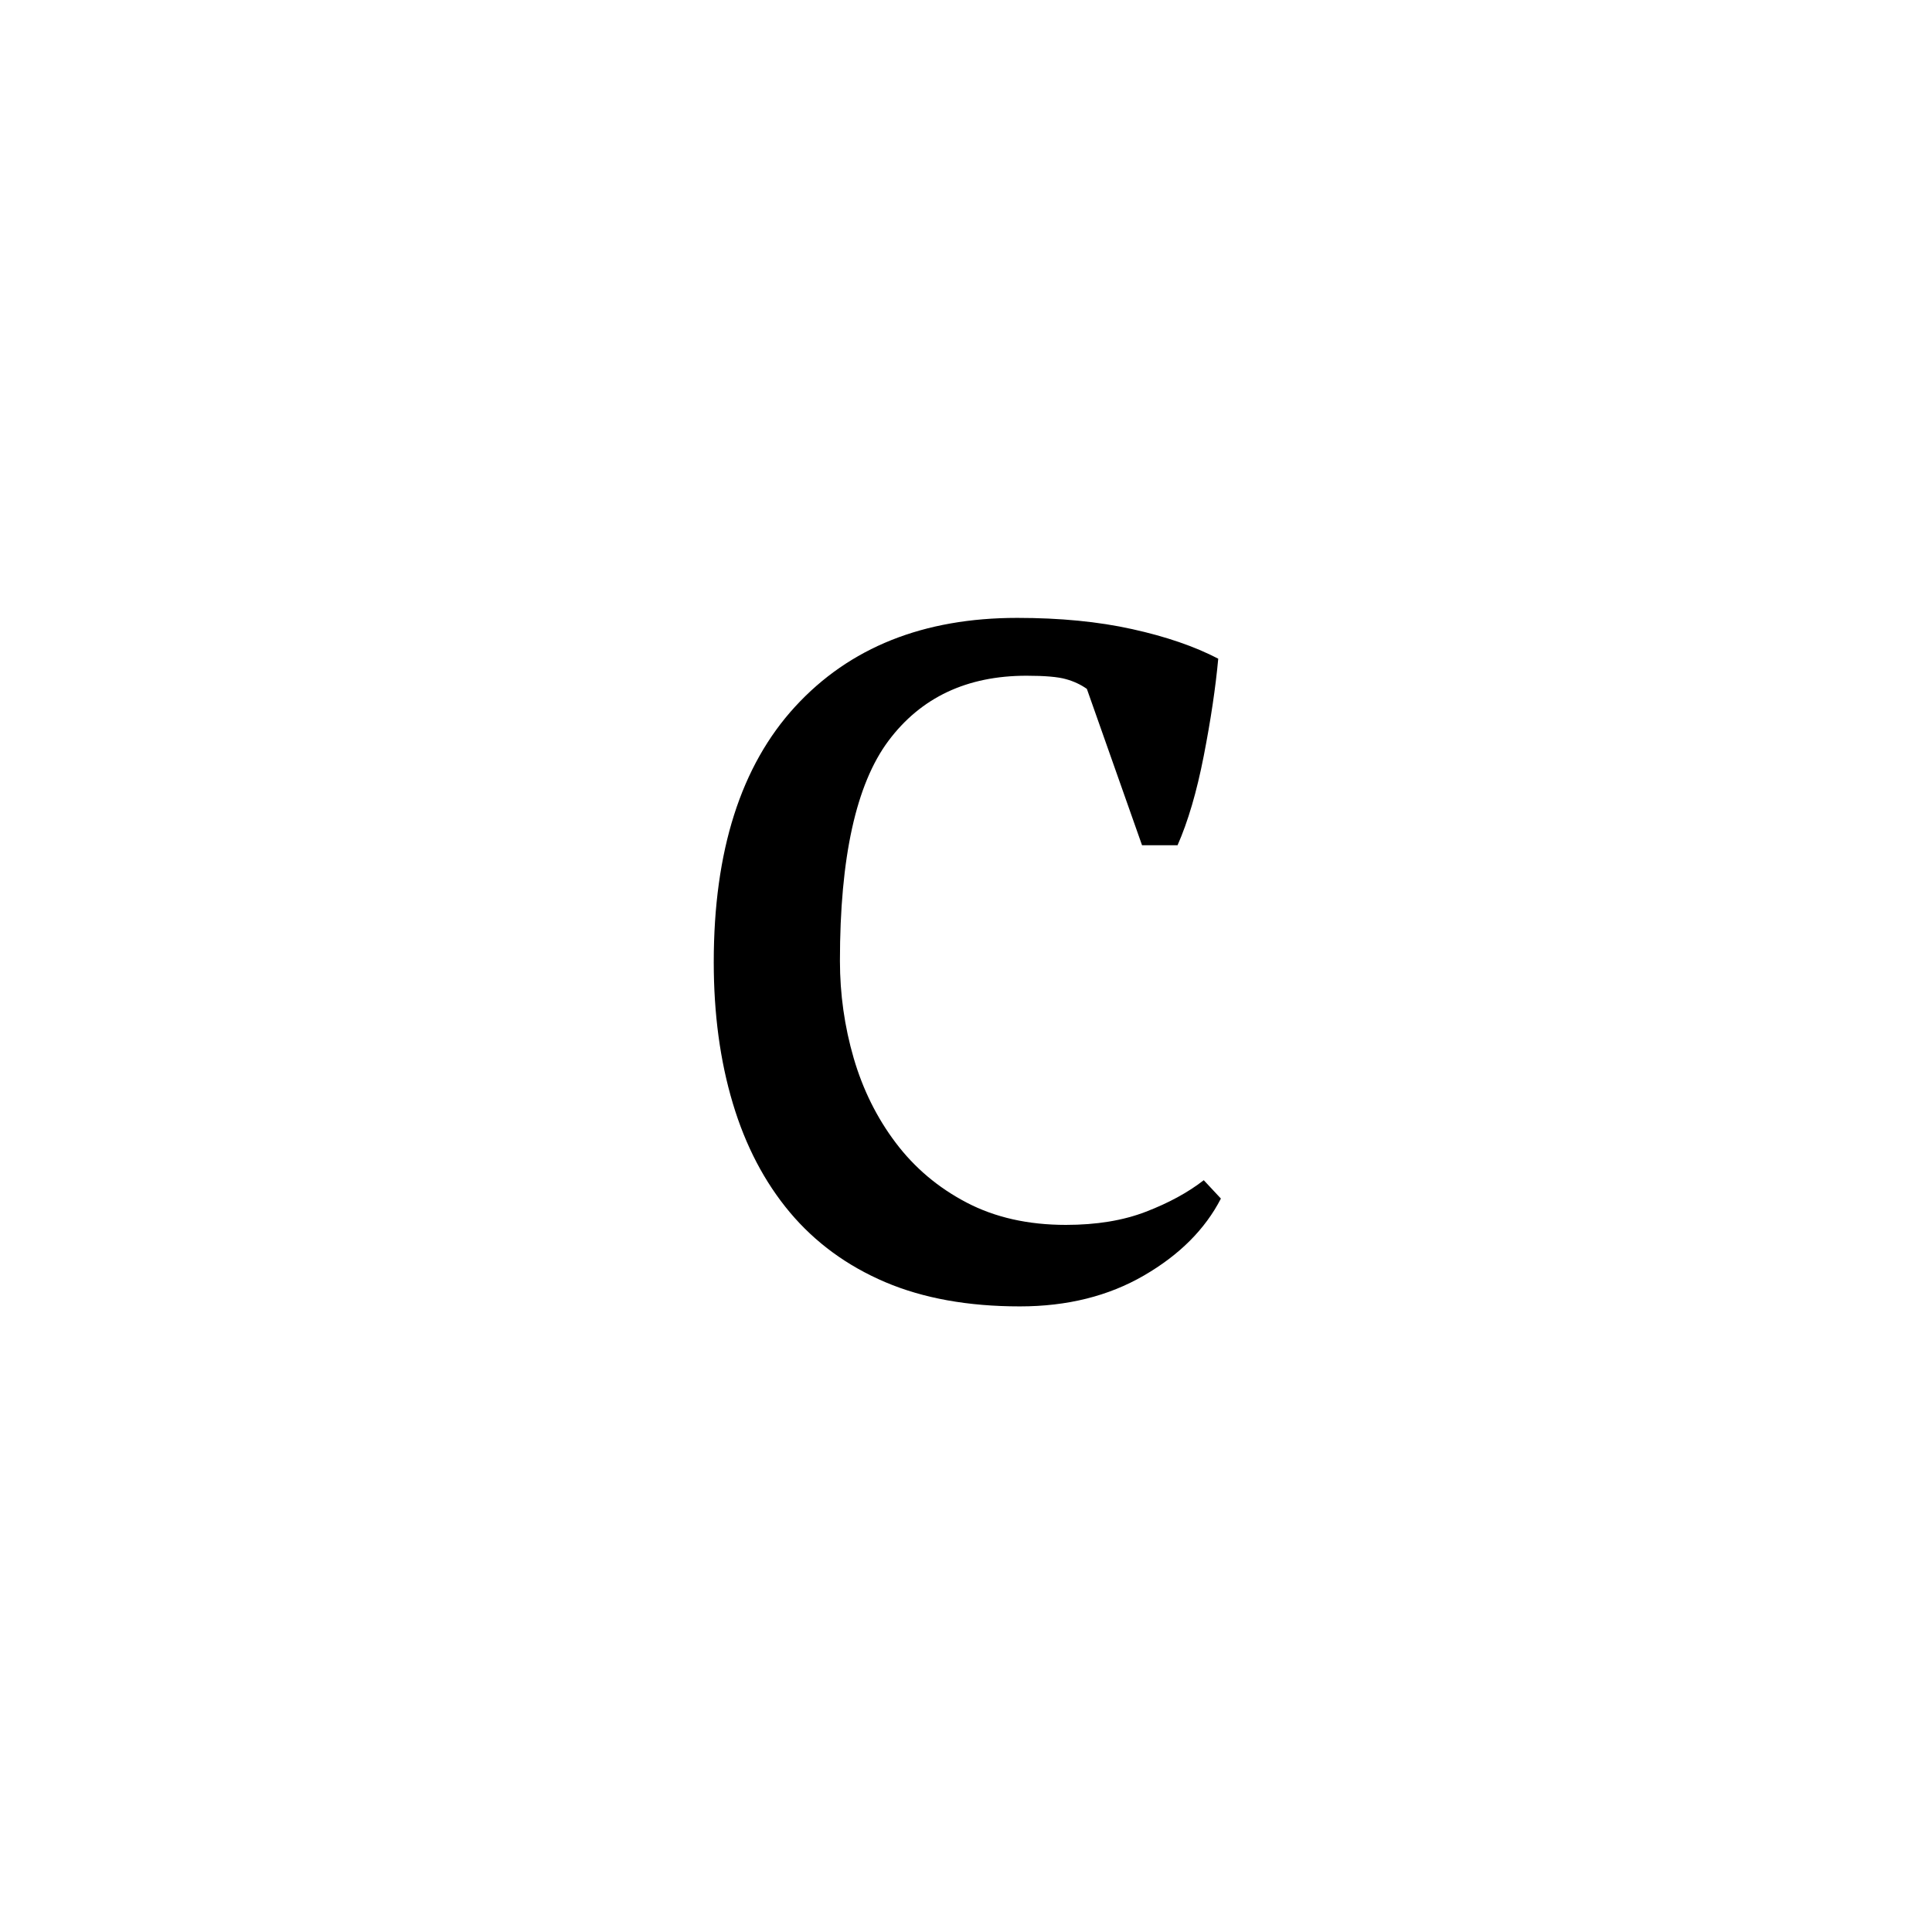
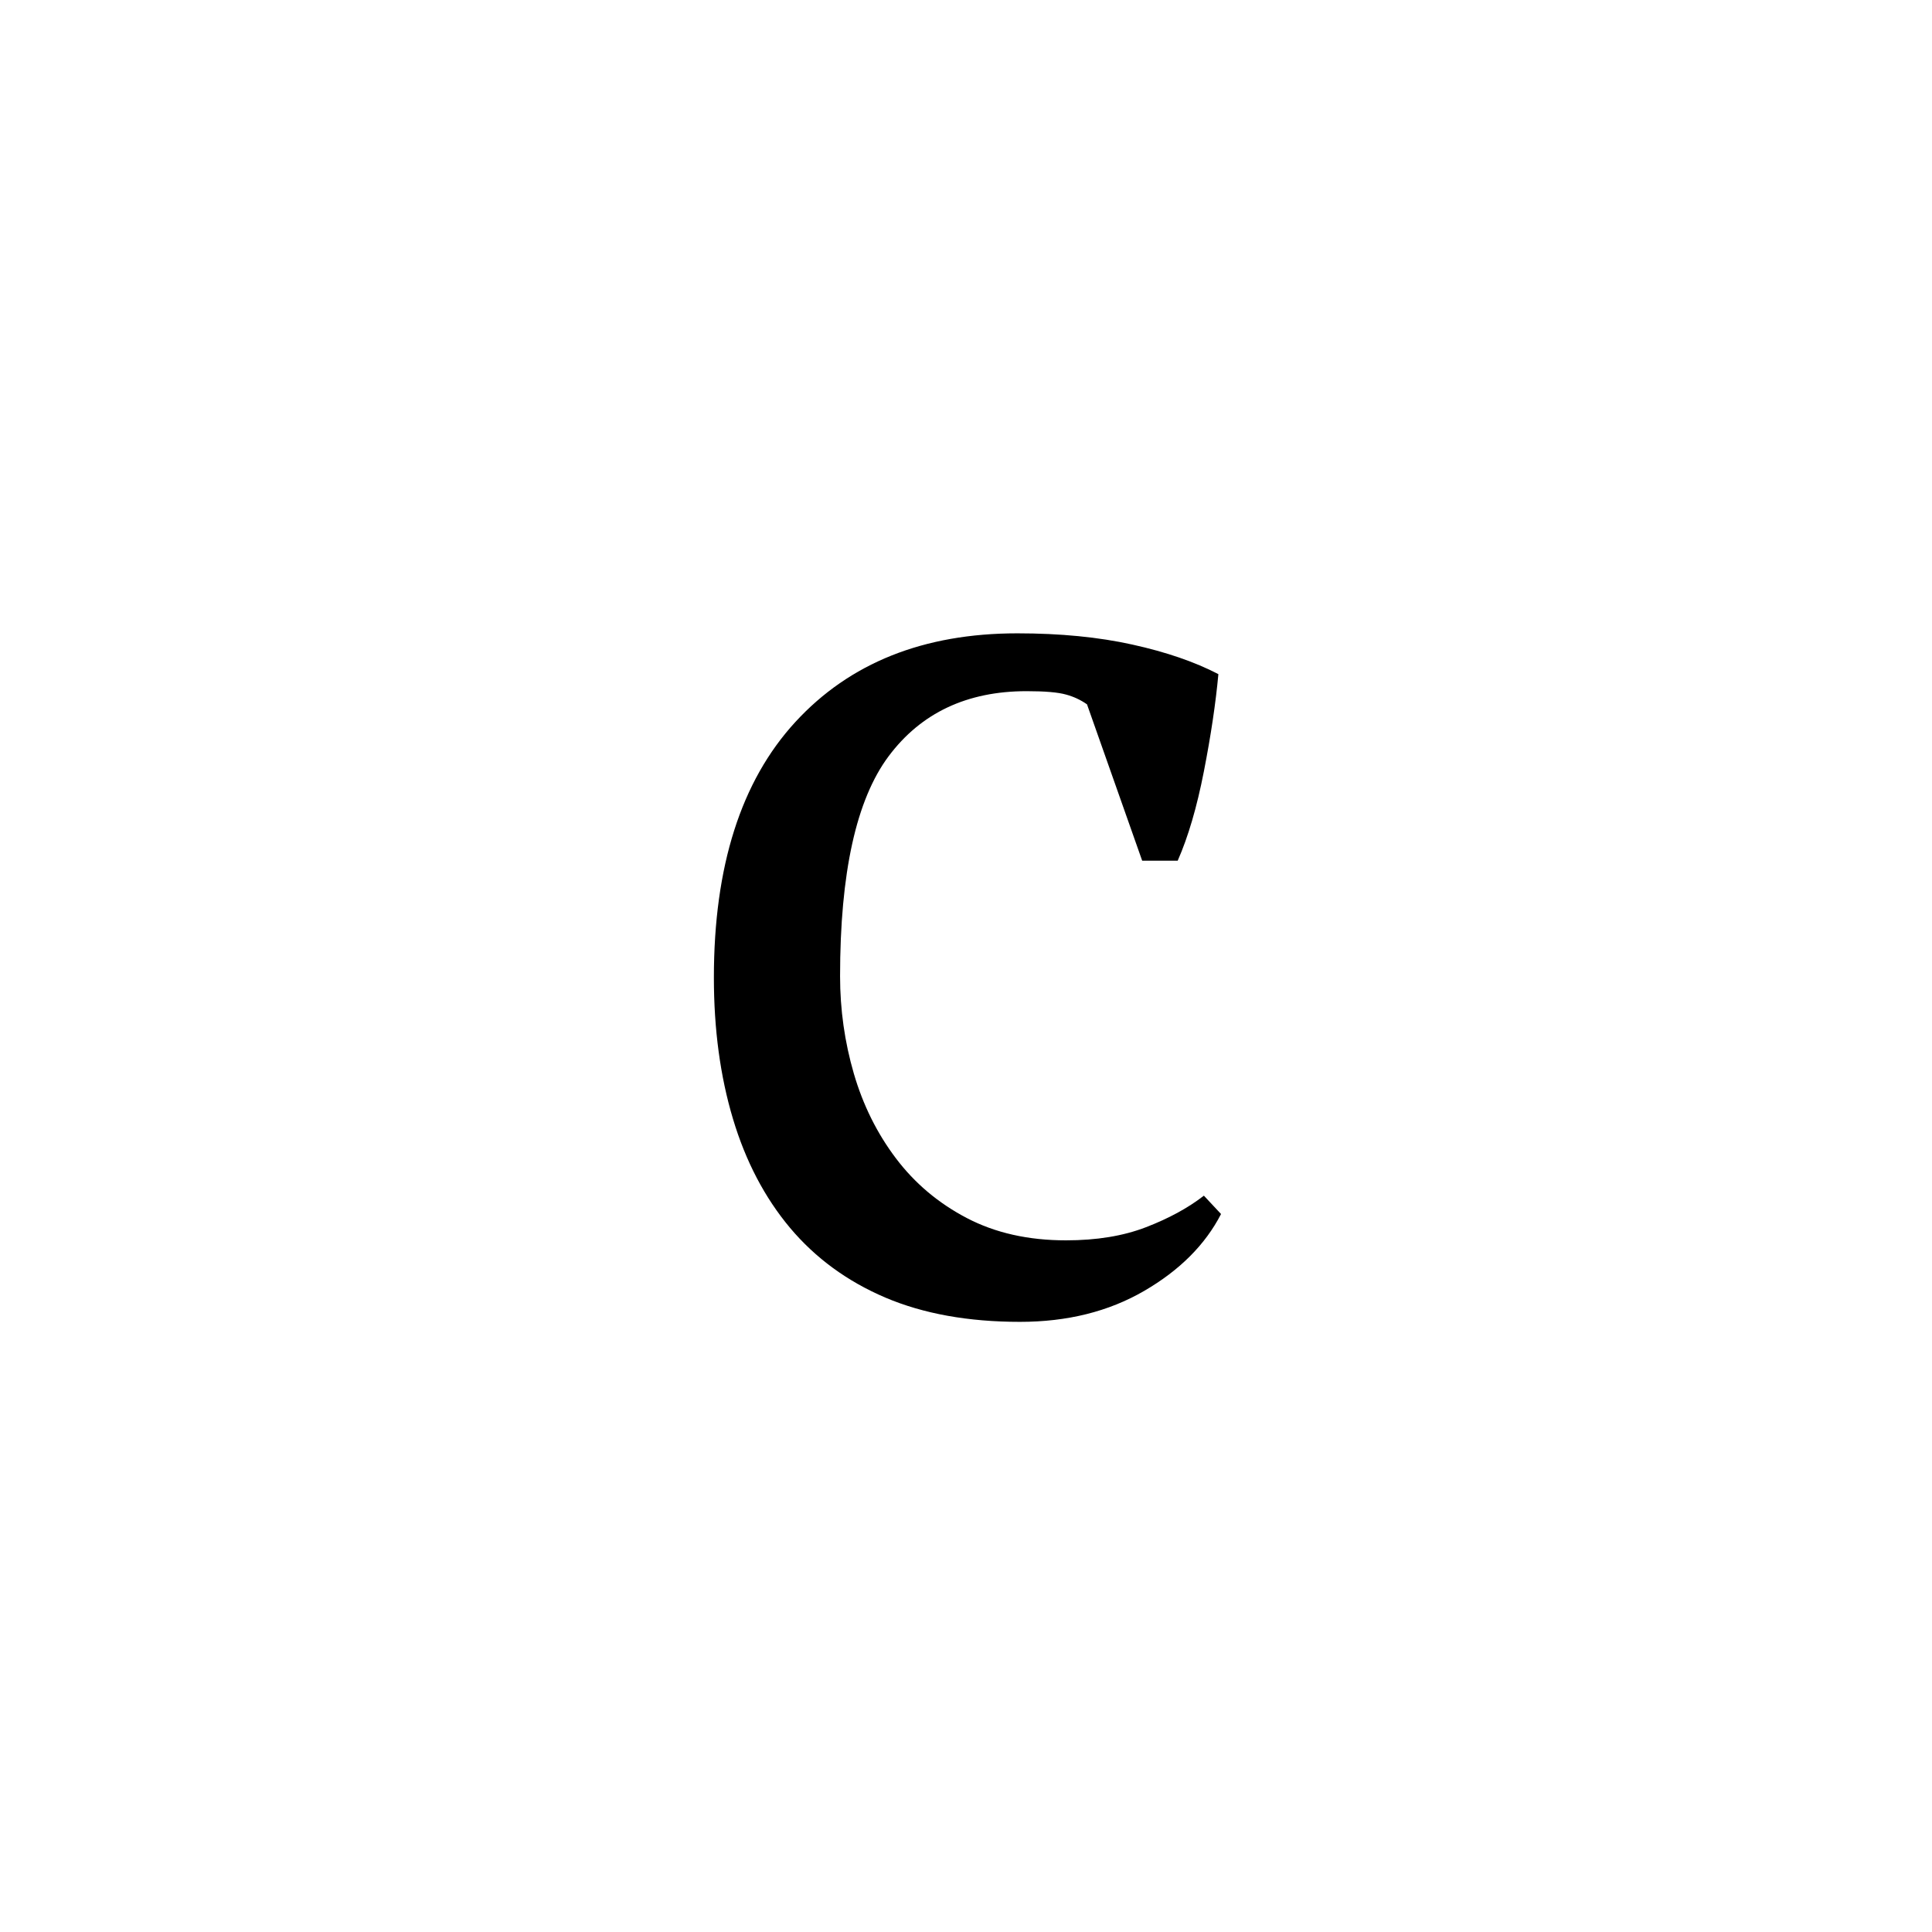
<svg xmlns="http://www.w3.org/2000/svg" xmlns:xlink="http://www.w3.org/1999/xlink" enable-background="new 0 0 250 250" height="250px" viewBox="0 0 250 250" width="250px" x="0px" xml:space="preserve" y="0px">
  <defs>
-     <symbol overflow="visible">
-       <path d="M8.5-119H119V0H8.5zm88.406 8.5L63.75-73.61 30.594-110.5l-8.5 8.5 33.5 37.406-33.5 37.39 8.5 8.5 33.156-36.89 33.156 36.89 8.5-8.5-33.672-37.39L105.406-102zm-69.36 98.938h-5.952v1.187h2.203v5.953h1.53v-5.953h2.22zM46.064-9.86h-.33c-.116 0-.23-.054-.342-.17-.46 0-.968.28-1.53.842v-.67H42.67v5.436h1.36v-3.39c.343-.57.738-.86 1.187-.86.225 0 .456.06.686.172zm.86-1.187c0 .563.222.844.67.844.57 0 .86-.223.86-.672 0-.57-.29-.86-.86-.86-.448 0-.67.23-.67.688zm0 6.625h1.53V-9.86h-1.53zm2.546-4.25h.843v4.25h1.374v-4.25h1.36V-9.86h-1.36c0-.226.05-.398.157-.515.113-.113.285-.172.515-.172h1.015l.172-1.015c0-.114-.227-.172-.672-.172h-1.53c-.118 0-.29.09-.517.265-.23.17-.344.31-.344.423-.117.23-.172.512-.172.844v.344h-.843zm6.796 1.016c0 2.836 1.304 4.25 3.922 4.25 1.238 0 2.226-.336 2.968-1.016.74-.676 1.11-1.754 1.11-3.234 0-2.602-1.36-3.907-4.08-3.907-1.135 0-2.073.344-2.81 1.032-.743.678-1.11 1.635-1.11 2.874zm1.187 0c0-1.926.91-2.89 2.734-2.89 1.915 0 2.876.964 2.876 2.89 0 2.043-.96 3.062-2.876 3.062-1.824 0-2.734-1.02-2.734-3.062zm3.922.86c-.23.116-.46.17-.688.17-.562 0-.843-.343-.843-1.03 0-.446.28-.672.843-.672h.516l.5-.86c-.45-.218-.953-.328-1.516-.328-1.136 0-1.703.62-1.703 1.86 0 1.48.567 2.218 1.703 2.218.563 0 1.067-.113 1.516-.343zm6.97 2.202h1.53V-6.97h.844c.788 0 1.5-.163 2.124-.5.625-.343.937-.968.937-1.874 0-1.133-.343-1.816-1.03-2.047-.68-.227-1.414-.344-2.203-.344h-2.203zm2.374-5.953c1.018 0 1.53.344 1.53 1.03 0 .68-.14 1.048-.422 1.11-.28.055-.71.08-1.28.08h-.673v-2.22zm4.077 1.875c.344-.113.656-.195.937-.25.282-.062.594-.094.938-.094.562 0 .844.29.844.86v.344c-.118 0-.23-.024-.344-.08-.106-.06-.274-.092-.5-.092-1.7 0-2.547.68-2.547 2.03 0 1.024.563 1.532 1.688 1.532.8 0 1.367-.336 1.703-1.016l.515.844h1.19c-.118-.113-.173-.566-.173-1.36v-2.202c0-1.364-.68-2.047-2.03-2.047-.576 0-1.09.09-1.548.265-.45.168-.79.31-1.017.422zM76.5-5.61c-.563 0-.844-.28-.844-.843 0-.457.336-.688 1.016-.688.226 0 .394.03.5.093.113.055.226.078.344.078v.517c-.118.562-.454.844-1.016.844zm7.484-4.42c-.23-.115-.515-.173-.86-.173-.56 0-.96.34-1.186 1.015h-.172l-.172-.843h-1.188v5.436h1.53v-3.39c0-.57.396-.86 1.19-.86.112 0 .17.03.17.094 0 .055.056.078.173.078h.17zm.844 1.358c1.133-.226 1.758-.344 1.875-.344.676 0 1.016.29 1.016.86v.344c-.232 0-.404-.024-.517-.08-.105-.06-.273-.092-.5-.092-1.7 0-2.547.68-2.547 2.03 0 1.024.563 1.532 1.688 1.532.906 0 1.53-.336 1.875-1.016h.17l.172.844h1.188c-.117-.113-.172-.566-.172-1.36v-2.202c0-1.364-.68-2.047-2.03-2.047-.575 0-1.032.09-1.376.265-.336.168-.672.31-1.016.422zM86.53-5.61c-.56 0-.843-.28-.843-.843 0-.457.336-.688 1.016-.688.227 0 .395.03.5.093.113.055.285.078.516.078v.517c-.345.562-.743.844-1.19.844zm8.157-6.124h-6.124v1.187h2.39v5.953h1.36v-5.953h2.374zm1.704 1.703h-1.703l2.376 5.436c-.22.574-.5.86-.844.86l-.345-.172-.328 1.187c.1.118.44.173 1.016.173.79 0 1.414-.848 1.874-2.547l2.032-4.937h-1.532L97.92-6.97v1.017h-.172l-.172-1.016zm4.766 7.483h1.53v-2.22c.22.232.556.345 1.017.345 1.813 0 2.72-1.02 2.72-3.062 0-1.813-.743-2.72-2.22-2.72-.68 0-1.242.29-1.687.86h-.344L102-10.03h-.844zm2.72-6.47c.675 0 1.015.513 1.015 1.533 0 1.25-.51 1.875-1.53 1.875-.23 0-.454-.113-.672-.343v-2.03c0-.69.394-1.033 1.187-1.033zm7.64 3.064c-.22.23-.672.344-1.36.344-.906 0-1.36-.394-1.36-1.187h3.58v-1.187c0-1.477-.798-2.22-2.392-2.22-1.812 0-2.718 1.024-2.718 3.063 0 1.812.906 2.718 2.718 2.718.907 0 1.586-.223 2.047-.672zm-1.532-3.063c.8 0 1.145.403 1.032 1.204h-2.22c0-.8.395-1.204 1.188-1.204zM15.64-4.594h1.532V-6.97h.844c.79 0 1.5-.163 2.125-.5.626-.343.938-.968.938-1.874 0-1.133-.34-1.816-1.015-2.047-.68-.227-1.418-.344-2.22-.344h-2.202zm2.376-5.953c1.02 0 1.53.344 1.53 1.03 0 .68-.14 1.048-.42 1.11-.282.055-.712.08-1.282.08h-.672v-2.22zM34-6.453c0 .562-.453.844-1.36.844-.343 0-.632-.023-.86-.077-.218-.063-.557-.208-1.014-.438l-.5 1.53c.445.118.836.204 1.172.267.343.055.8.078 1.375.078 1.812 0 2.718-.79 2.718-2.375 0-.57-.198-1-.593-1.28-.398-.282-.792-.505-1.187-.673-.398-.176-.797-.348-1.203-.516-.4-.164-.594-.422-.594-.765s.4-.515 1.203-.515c.332 0 .64.03.922.094.29.053.602.135.938.25l.343-1.36c-.45-.114-.844-.196-1.188-.25-.344-.063-.684-.094-1.016-.094-1.812 0-2.718.742-2.718 2.218 0 .563.195.993.593 1.282.396.28.79.507 1.19.67.393.17.788.34 1.186.517.395.168.594.367.594.594zm6.625.672c-.22.23-.672.343-1.36.343-.906 0-1.36-.395-1.36-1.188h3.58v-1.188c0-1.476-.797-2.218-2.39-2.218-1.814 0-2.72 1.022-2.72 3.06 0 1.814.906 2.72 2.72 2.72.905 0 1.585-.227 2.046-.688zm-1.53-3.064c.8 0 1.143.4 1.03 1.188h-2.22c0-.79.396-1.188 1.19-1.188zm0 0" />
-     </symbol>
    <symbol id="6022aa16a" overflow="visible">
-       <path d="M72.594-11.906c-2.043 3.97-5.36 7.29-9.953 9.953-4.585 2.664-9.937 4-16.062 4-6.687 0-12.496-1.047-17.422-3.14-4.93-2.102-9.04-5.11-12.328-9.016-3.28-3.913-5.746-8.617-7.39-14.11-1.65-5.5-2.47-11.593-2.47-18.28 0-14.395 3.51-25.414 10.532-33.063 7.03-7.656 16.61-11.484 28.734-11.484 5.55 0 10.508.484 14.875 1.453 4.363.96 8.078 2.235 11.14 3.828-.344 3.743-.97 7.934-1.875 12.58-.906 4.647-2.04 8.5-3.39 11.56H62.39l-7.14-20.233c-.793-.562-1.7-.984-2.72-1.265-1.022-.29-2.718-.438-5.093-.438-7.71 0-13.664 2.81-17.86 8.422-4.186 5.605-6.28 15.093-6.28 28.468 0 4.313.594 8.512 1.78 12.594 1.19 4.074 3 7.726 5.44 10.953 2.436 3.23 5.49 5.81 9.17 7.734 3.688 1.93 7.97 2.89 12.844 2.89 3.97 0 7.423-.566 10.36-1.703 2.946-1.133 5.442-2.492 7.485-4.078zm0 0" />
+       <path d="M72.594-11.906c-2.043 3.969-5.36 7.289-9.953 9.953-4.586 2.664-9.938 4-16.063 4-6.687 0-12.496-1.047-17.422-3.14-4.93-2.102-9.039-5.11-12.328-9.016-3.281-3.914-5.746-8.618-7.39-14.11-1.649-5.5-2.47-11.593-2.47-18.281 0-14.395 3.509-25.414 10.532-33.063 7.031-7.656 16.61-11.484 28.734-11.484 5.551 0 10.508.484 14.875 1.453 4.364.961 8.078 2.235 11.141 3.828-.344 3.743-.969 7.934-1.875 12.579-.906 4.648-2.04 8.5-3.39 11.562H62.39L55.25-77.859a8.612 8.612 0 0 0-2.719-1.266c-1.023-.29-2.718-.438-5.093-.438-7.711 0-13.665 2.81-17.86 8.422-4.187 5.606-6.281 15.094-6.281 28.47 0 4.312.594 8.51 1.781 12.593 1.188 4.074 3 7.726 5.438 10.953 2.437 3.23 5.492 5.809 9.172 7.734C43.374-9.46 47.656-8.5 52.53-8.5c3.969 0 7.422-.566 10.36-1.703 2.945-1.133 5.441-2.492 7.484-4.078zm0 0" />
    </symbol>
  </defs>
-   <use x="85.39" xlink:href="#6022aa16a" y="167" />
+   <use x="85.408" xlink:href="#6022aa16a" y="169" />
</svg>
